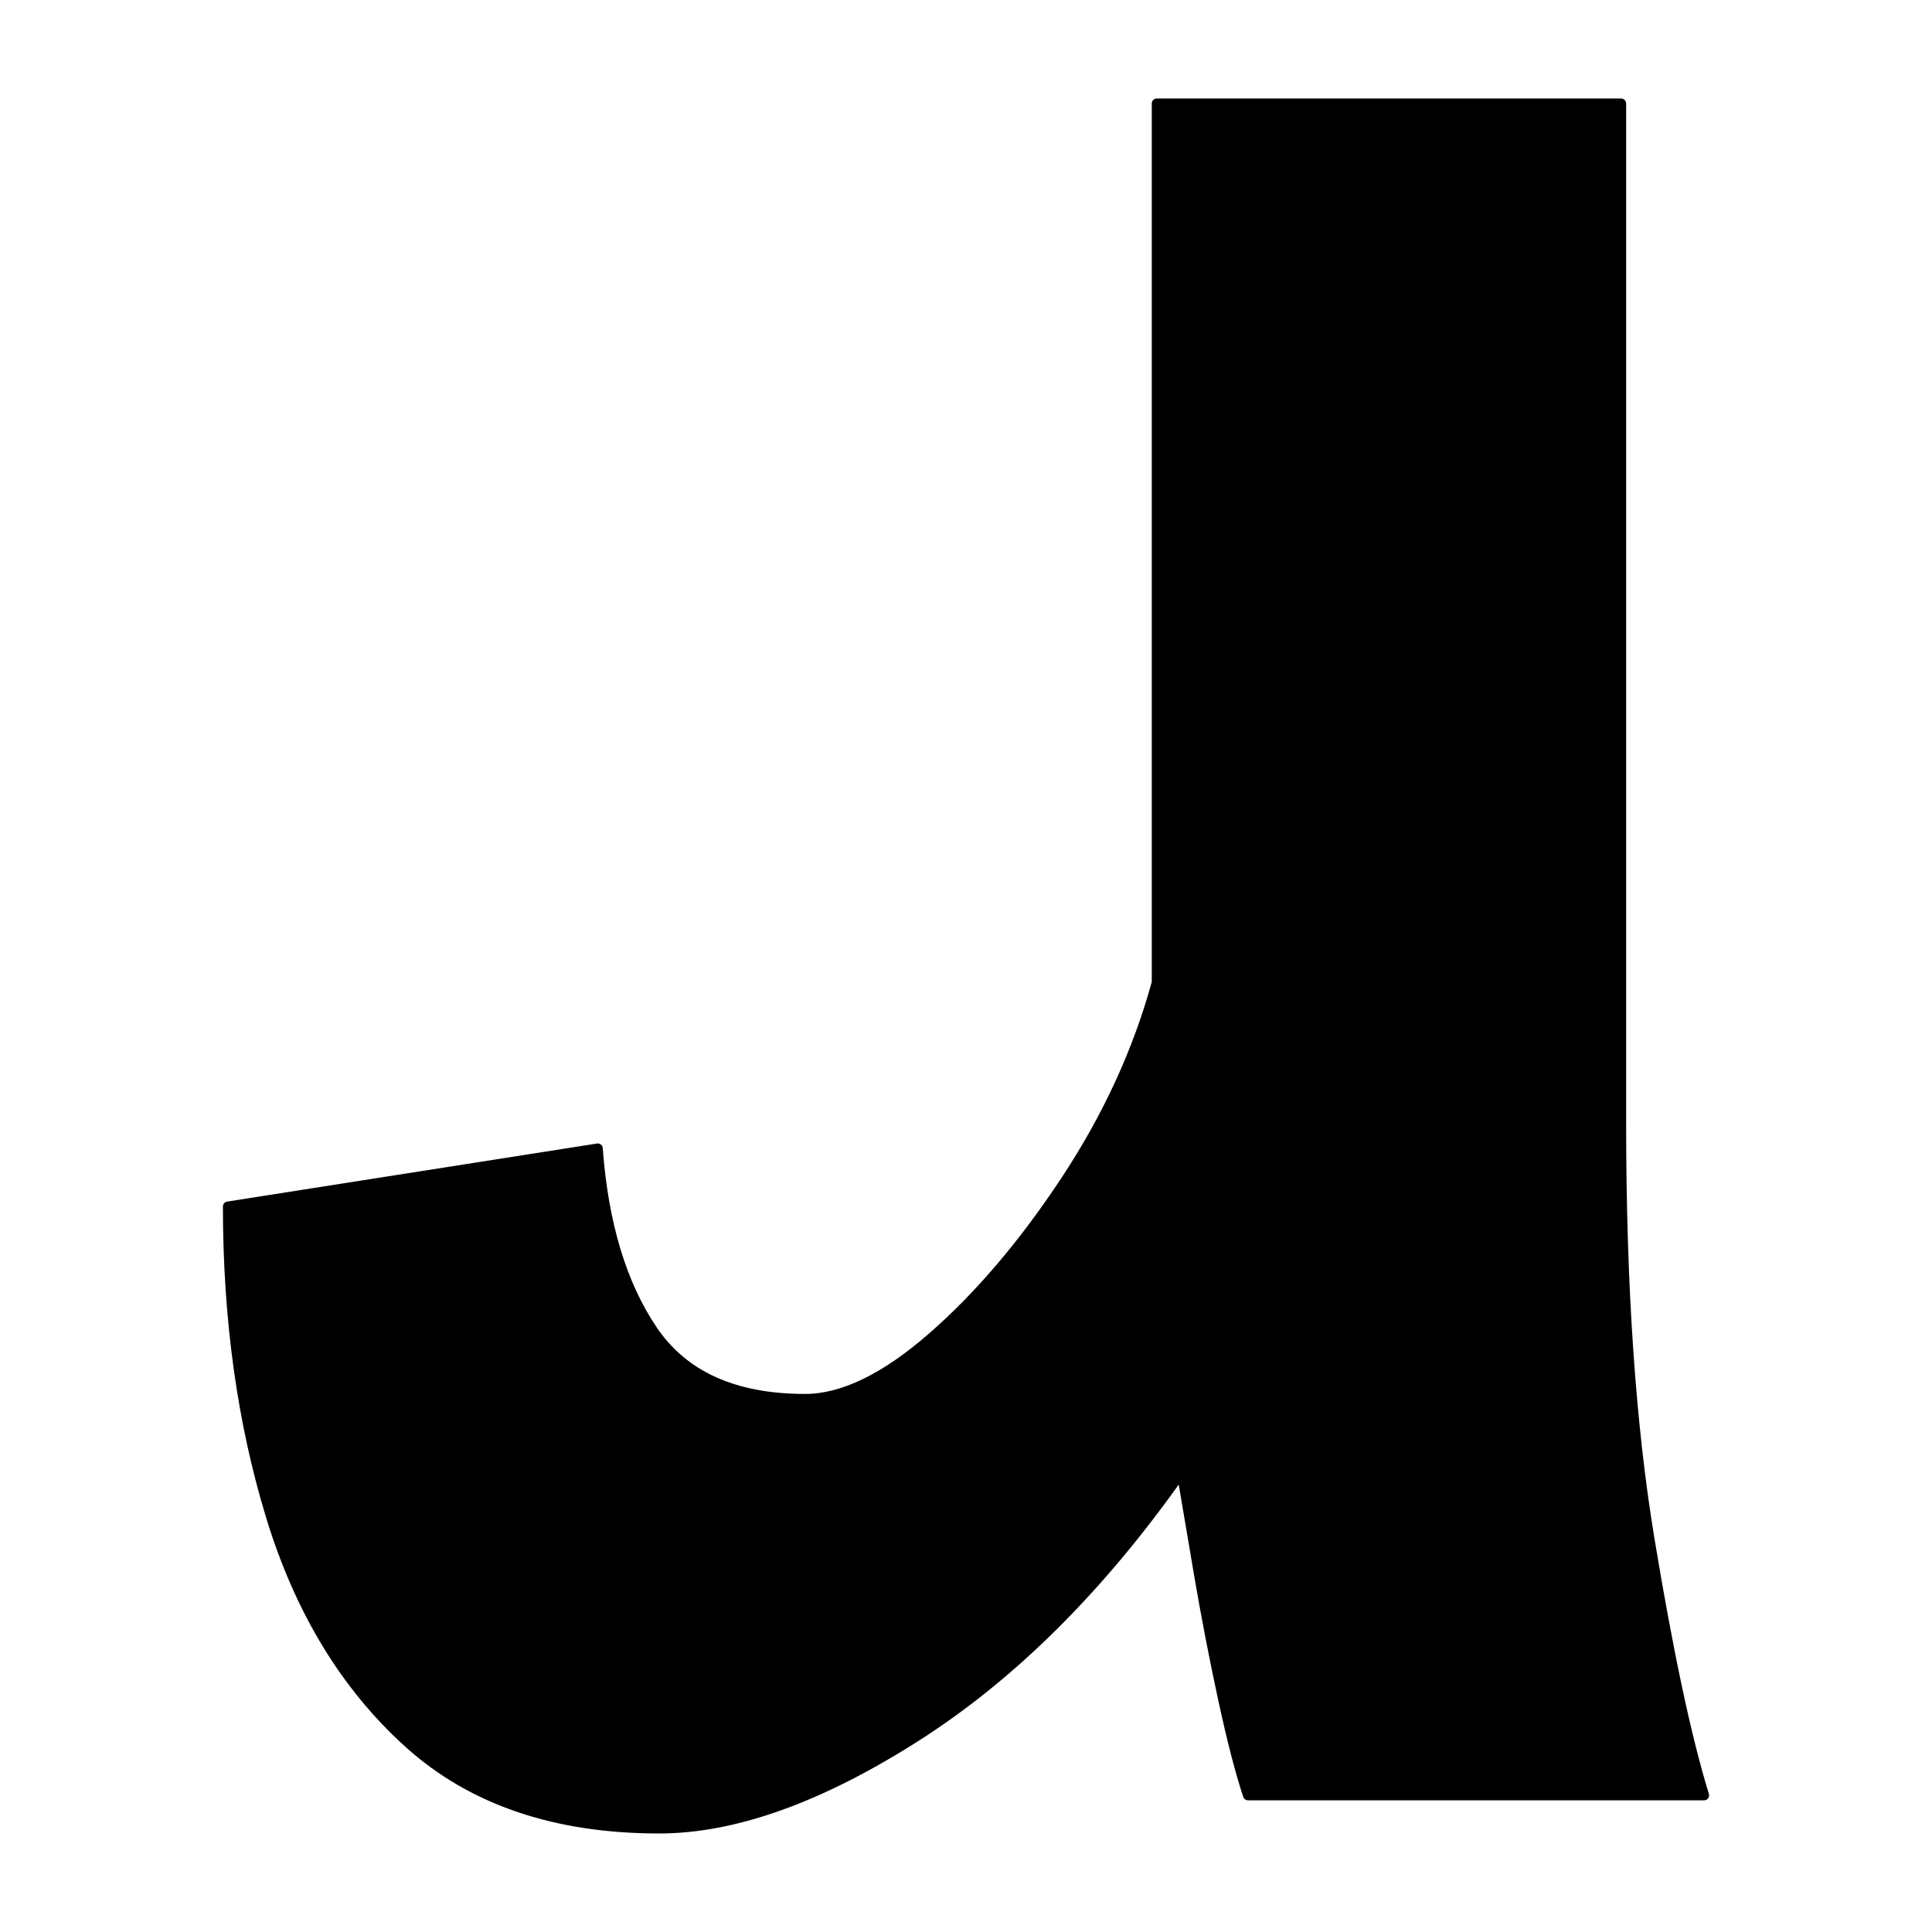
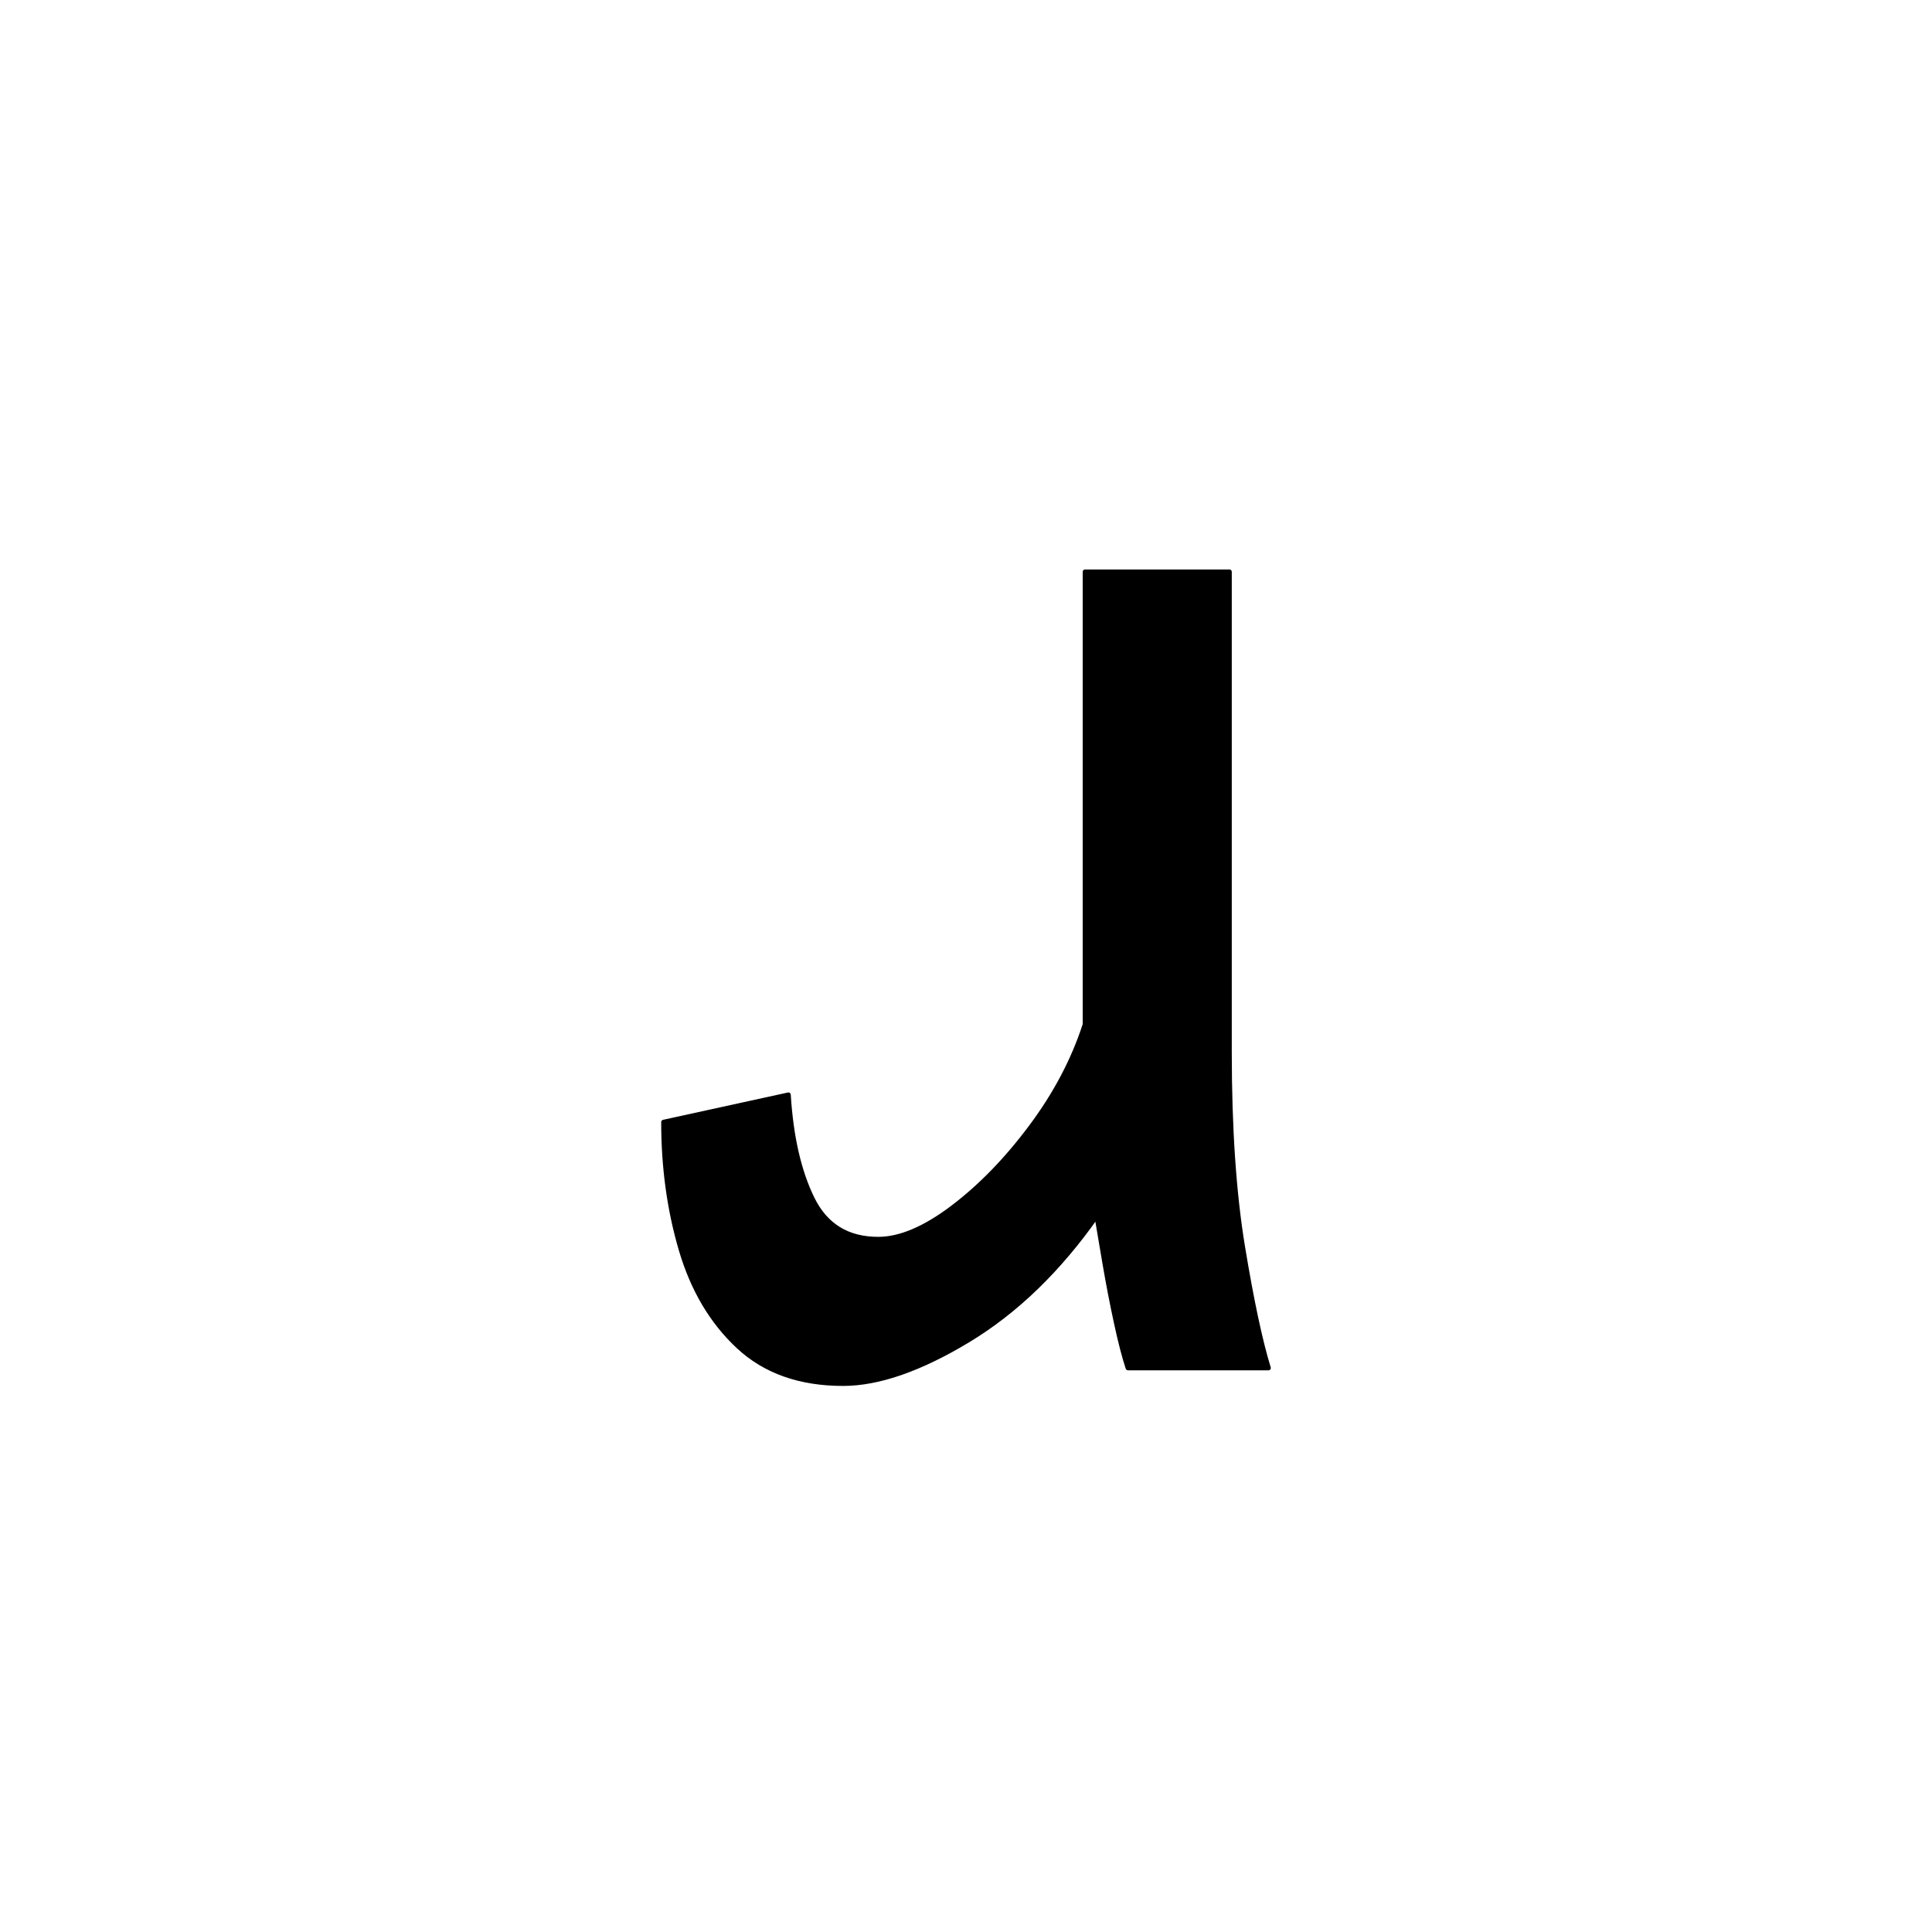
- <svg xmlns="http://www.w3.org/2000/svg" width="1120" height="1120" viewBox="0 0 1120.0 1120.0">
-   <rect x="0" y="0" width="1120.0" height="1120.0" fill="white" />
-   <g transform="translate(132.115,1040.769) scale(0.96154,-0.96154)">
-     <path d="M560 1020H840V405Q840 258 857.0 155.0Q874 52 890 0H615Q608 21 600.0 58.0Q592 95 585.5 133.0Q579 171 575 195Q502 91 415.0 35.5Q328 -20 260 -20Q166 -20 109.0 31.5Q52 83 26.0 168.0Q0 253 0 355L223 390Q228 322 256.0 280.5Q284 239 348 239Q382 239 424.5 276.0Q467 313 505.0 370.5Q543 428 560 490Z" fill="#000" stroke="#000" stroke-width="6" stroke-linejoin="round" stroke-linecap="round" />
+ <svg xmlns="http://www.w3.org/2000/svg" width="1120" height="1120" viewBox="0 0 1120.000 1120.000">
+   <rect x="0" y="0" width="1120.000" height="1120.000" fill="white" />
+   <g transform="translate(384.661,793.032) scale(0.45249,-0.45249)">
+     <path d="M540 1020H725V405Q725 258 742.0 155.0Q759 52 775 0H595Q588 21 580.0 58.0Q572 95 565.5 133.0Q559 171 555 195Q482 91 390.0 35.5Q298 -20 230 -20Q147 -20 96.0 27.5Q45 75 22.5 151.5Q0 228 0 315L160 350Q165 269 190.5 217.0Q216 165 275 165Q317 165 370.5 205.5Q424 246 471.0 309.0Q518 372 540 440Z" fill="#000000" stroke="#000000" stroke-width="6" stroke-linejoin="round" stroke-linecap="round" />
  </g>
</svg>
